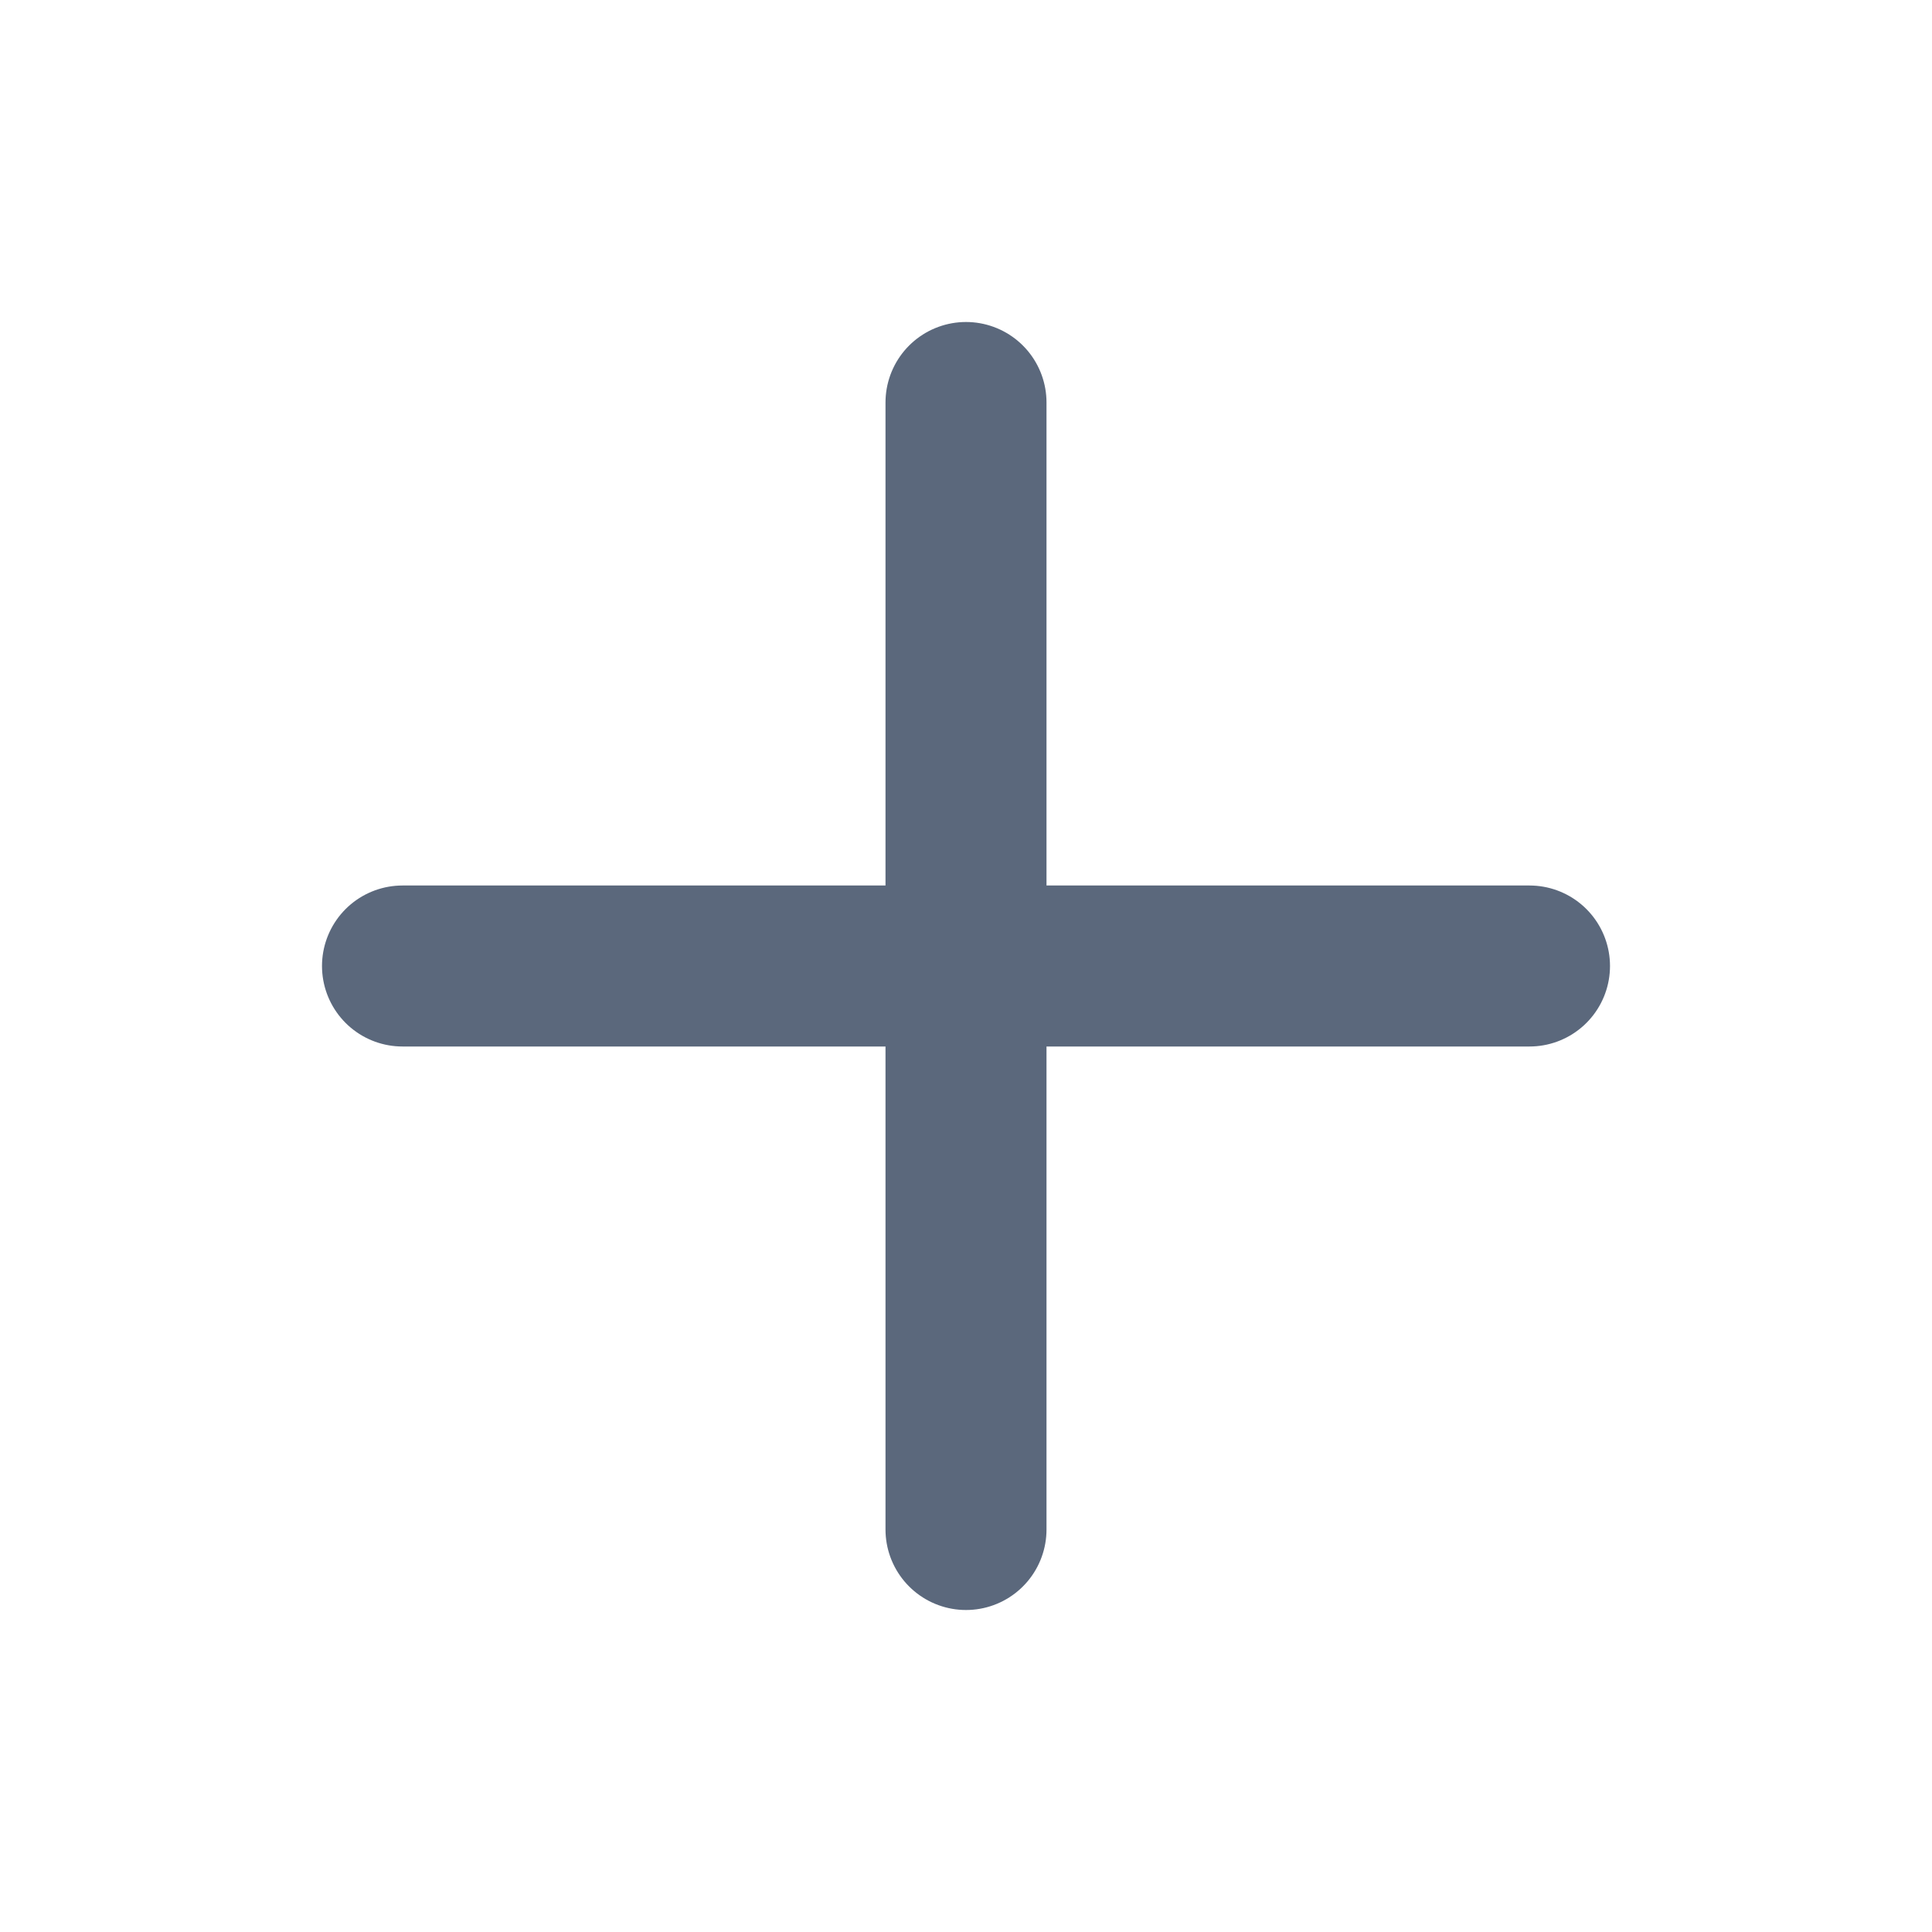
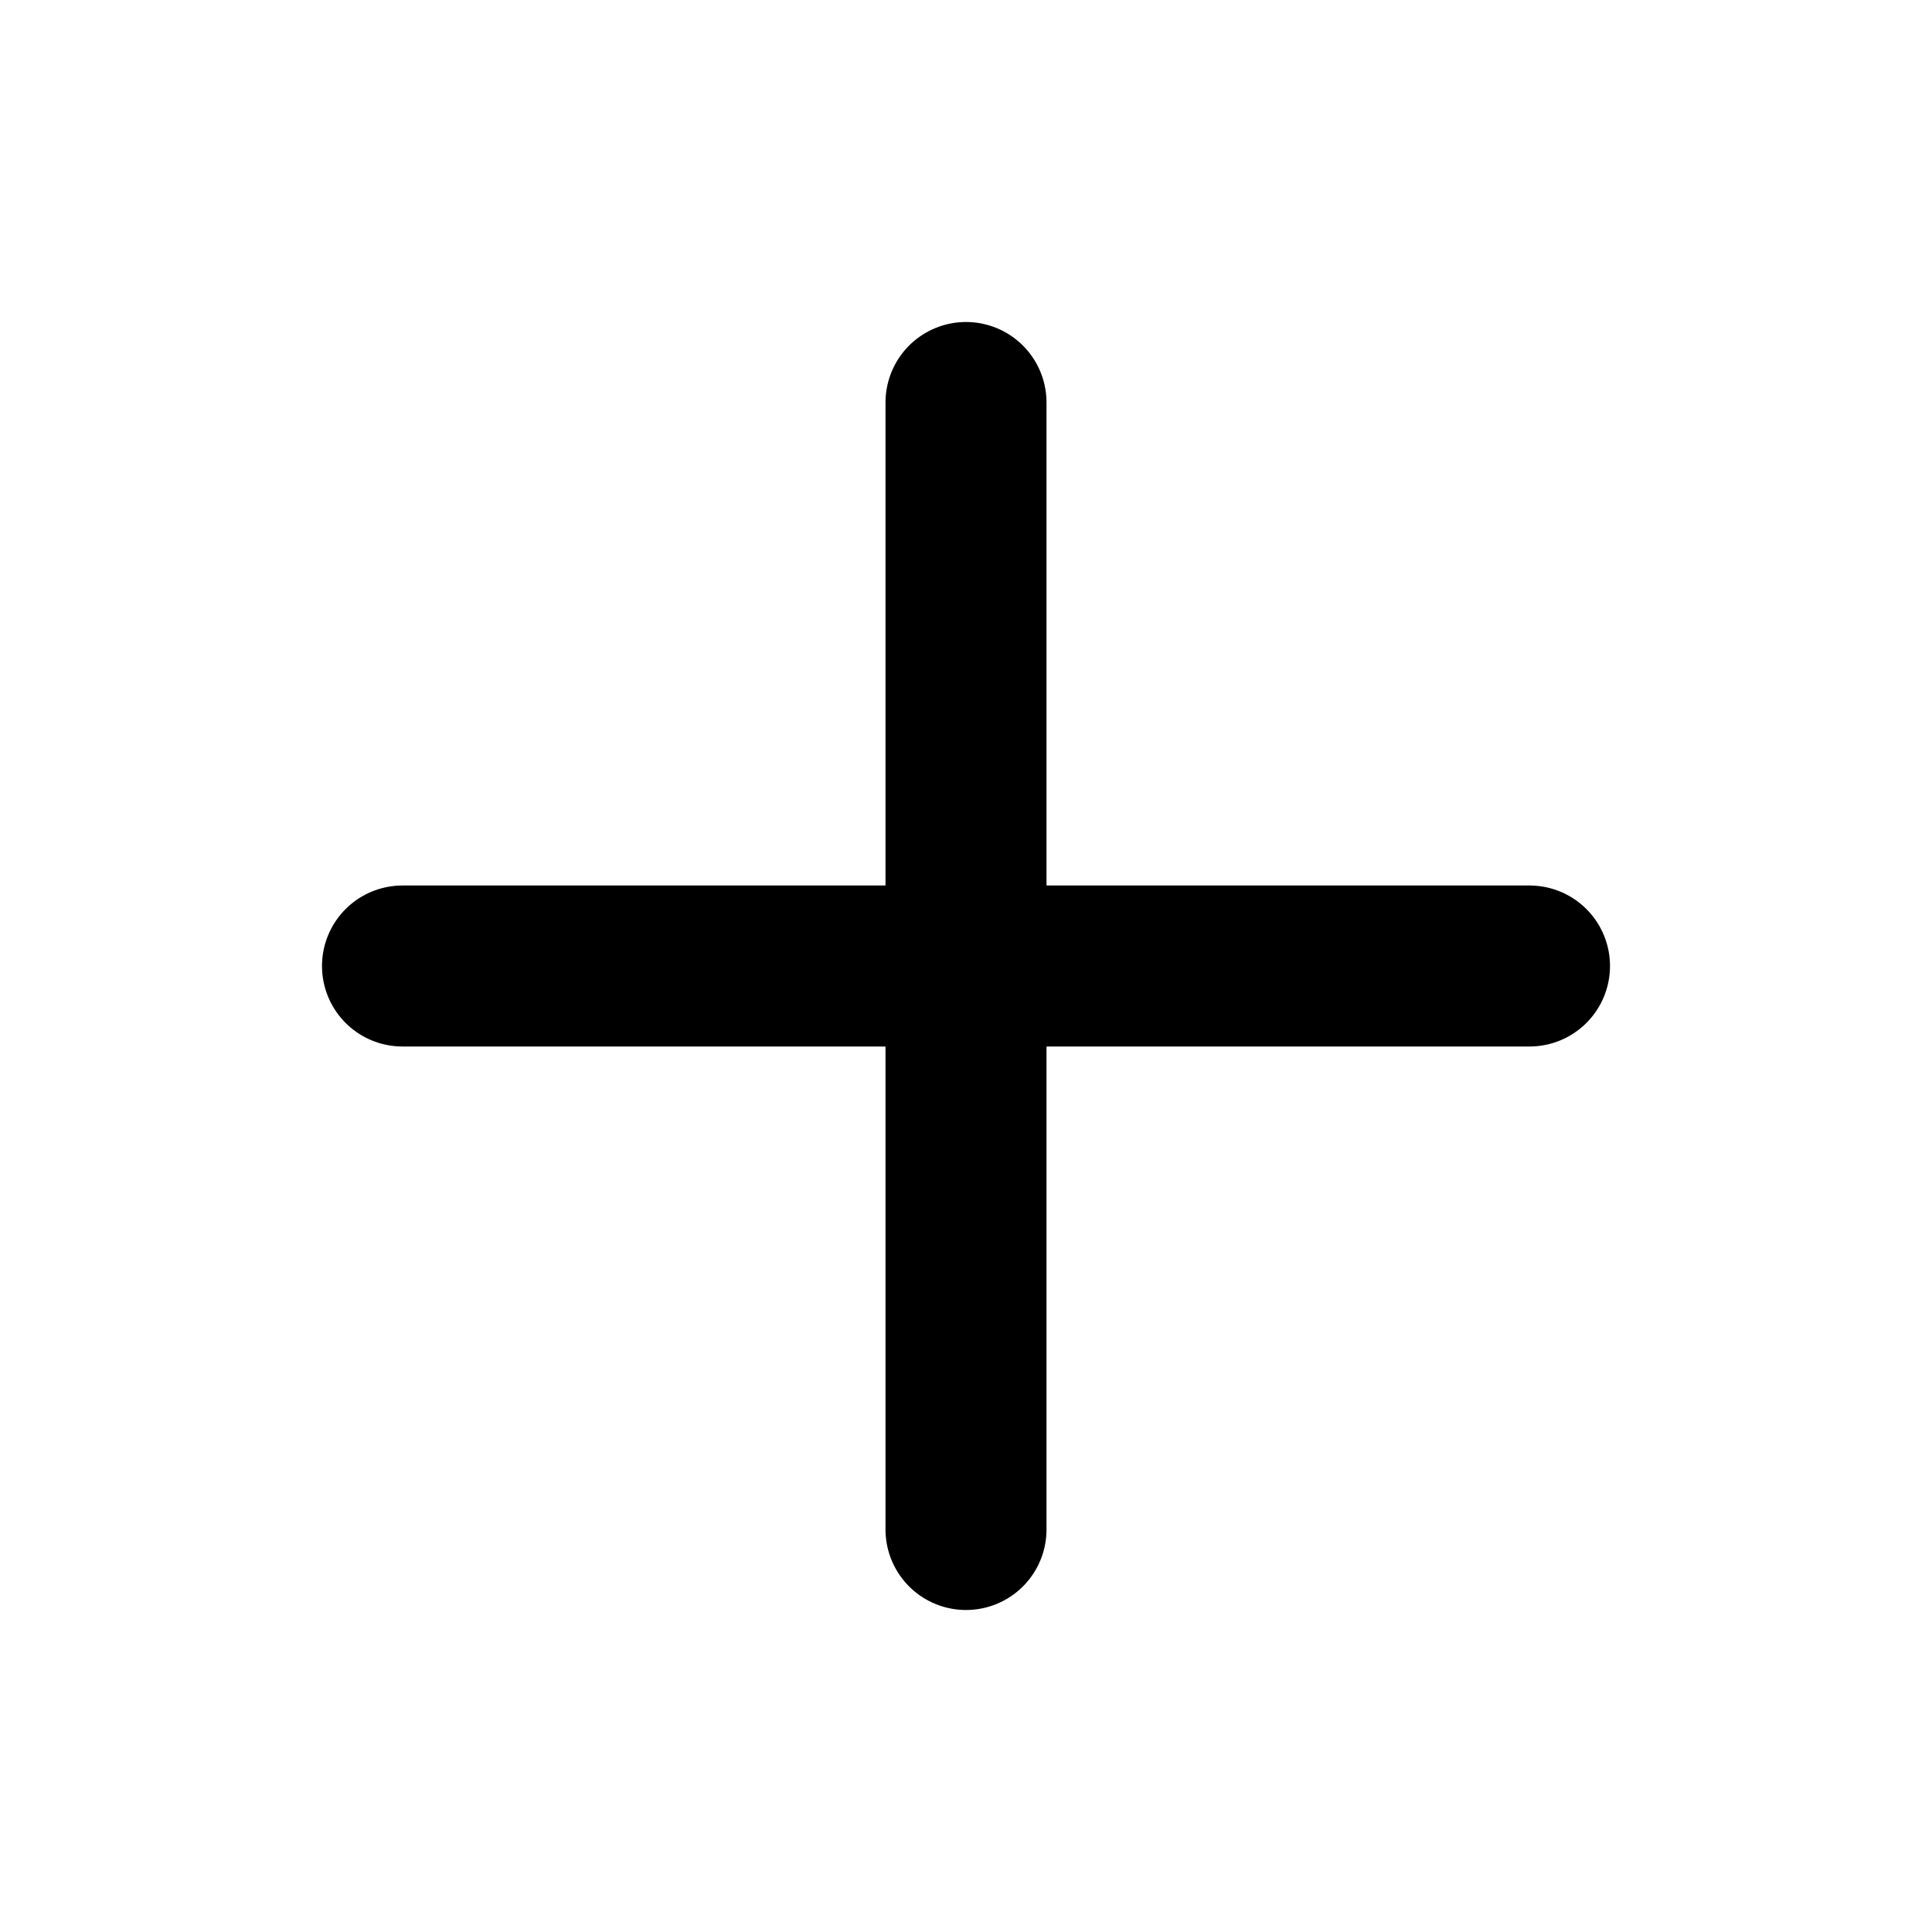
<svg xmlns="http://www.w3.org/2000/svg" width="24" height="24" viewBox="0 0 24 24" fill="none">
-   <path d="M12 5V19M5 12H19" stroke="#5B687C" stroke-width="2" stroke-linecap="round" stroke-linejoin="round" />
+   <path d="M12 5V19M5 12H19" stroke="black" stroke-width="2" stroke-linecap="round" stroke-linejoin="round" />
</svg>
